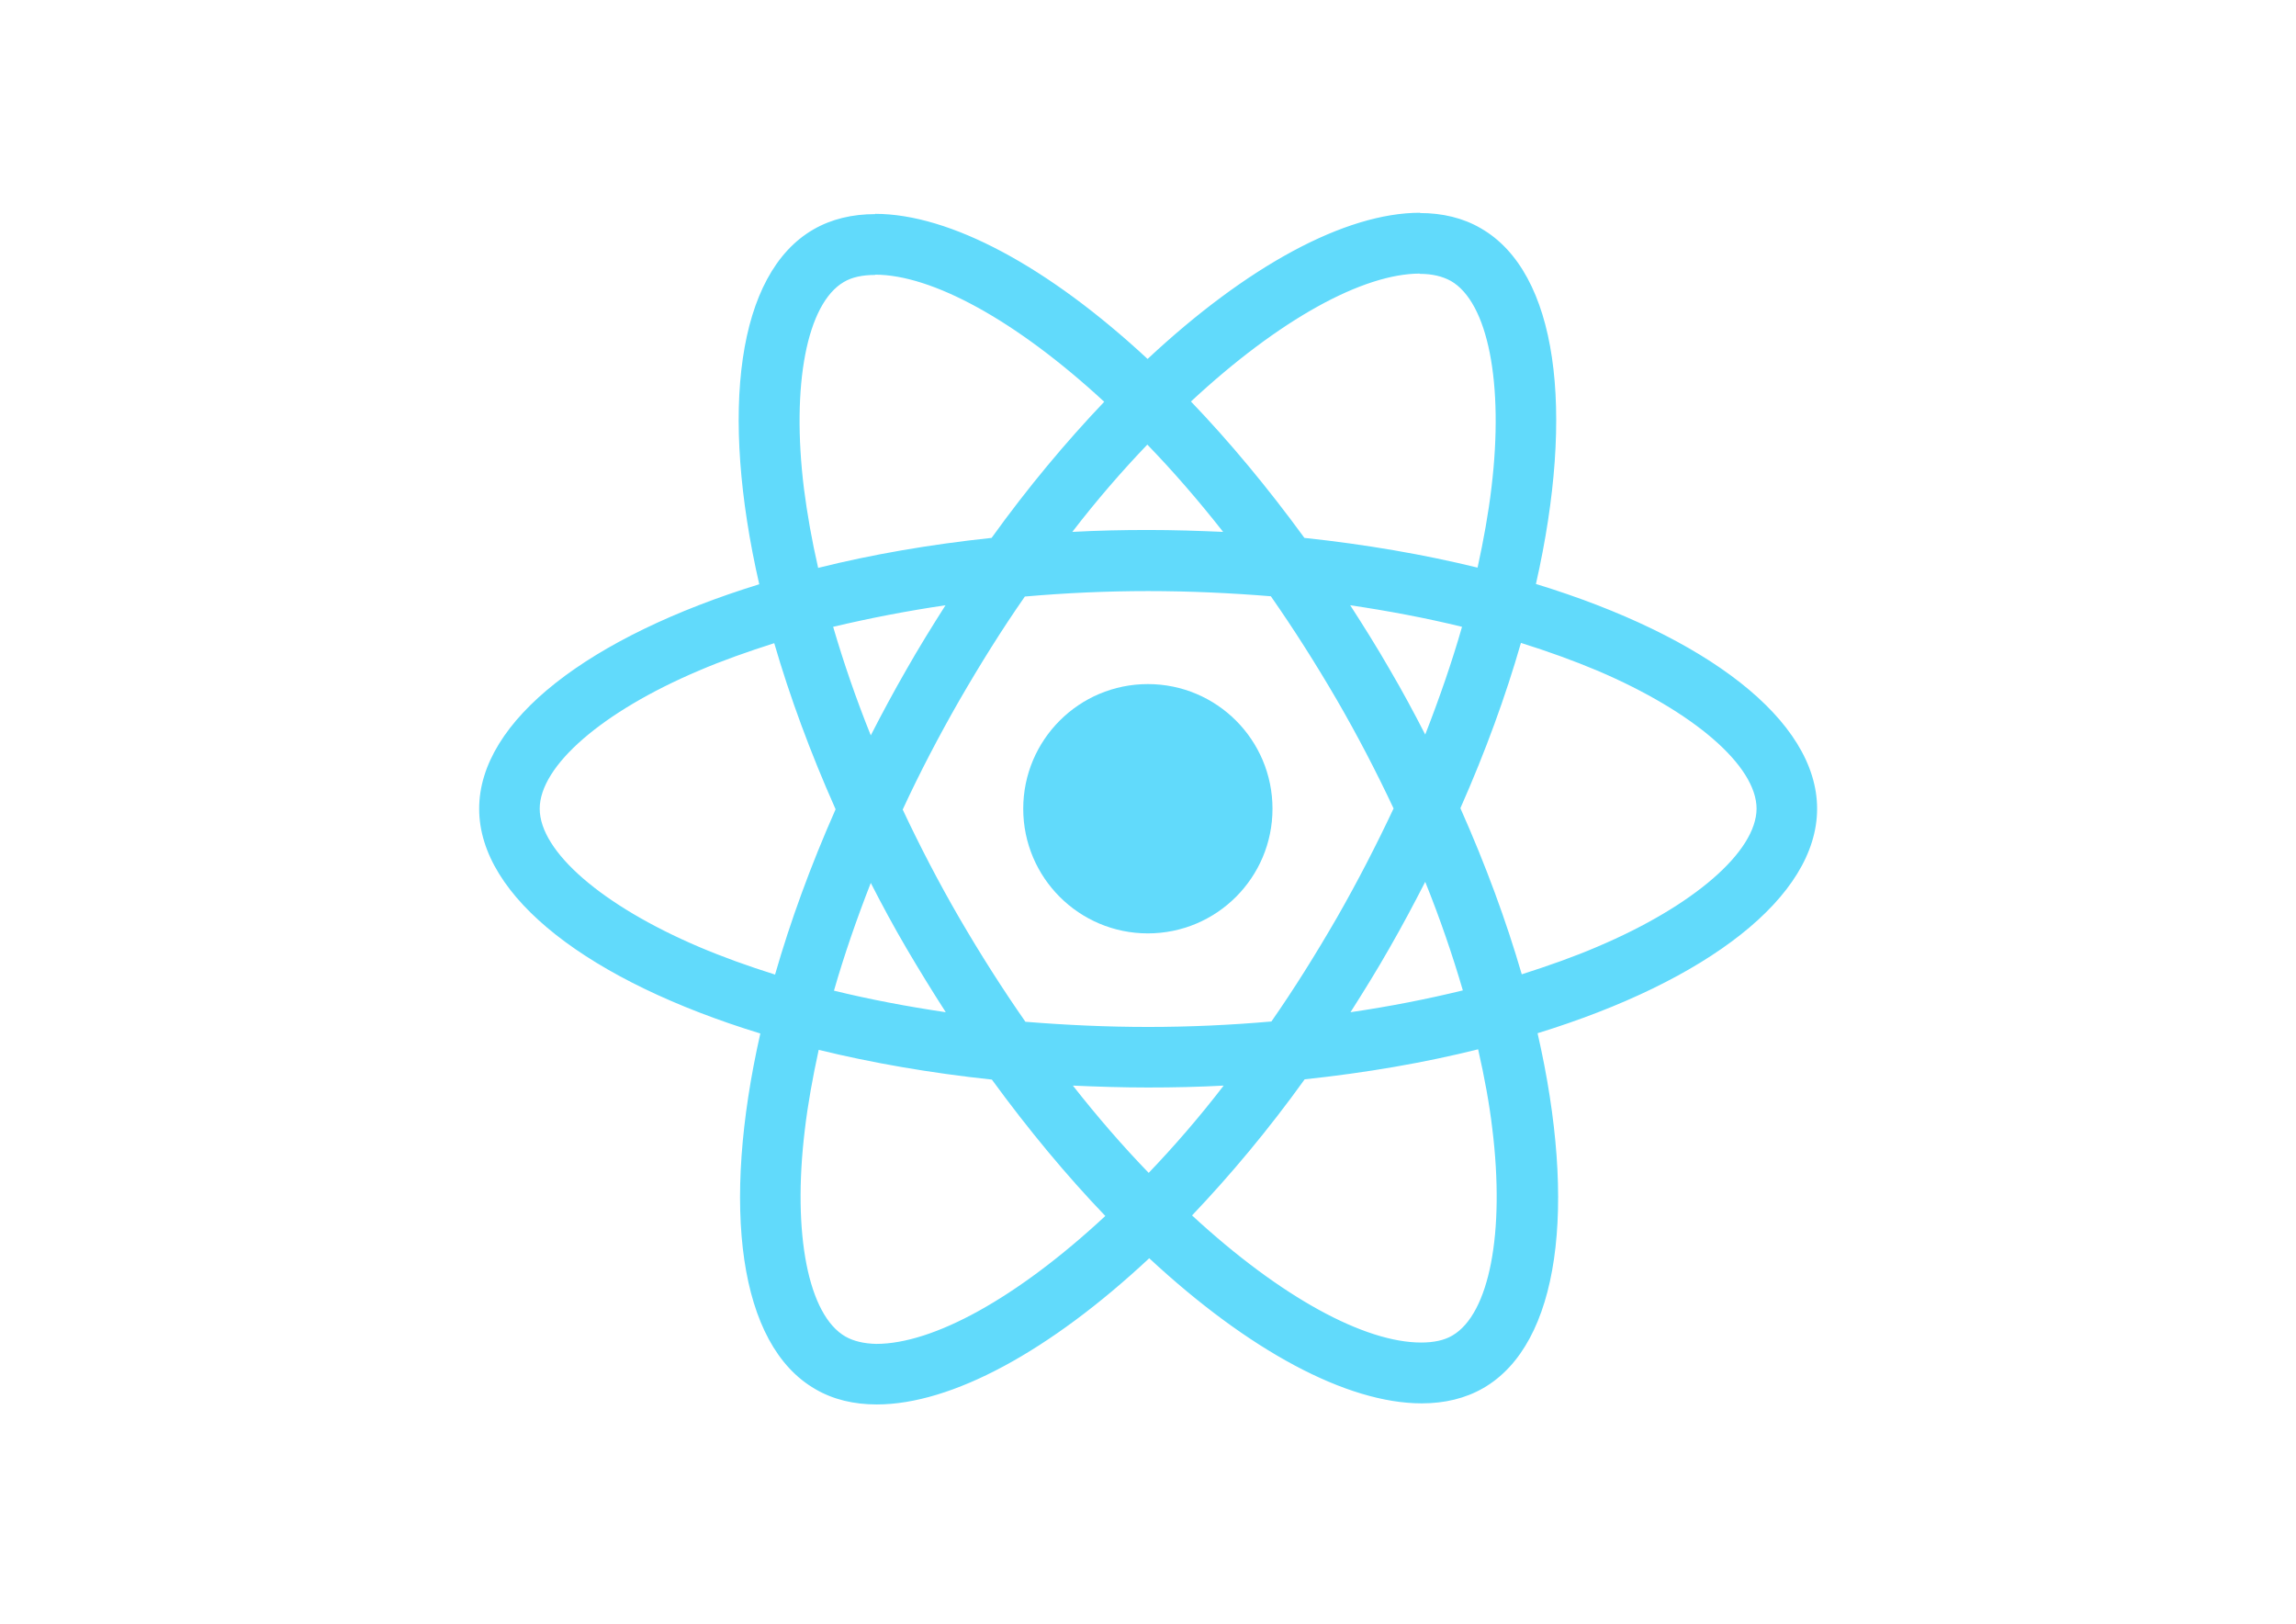
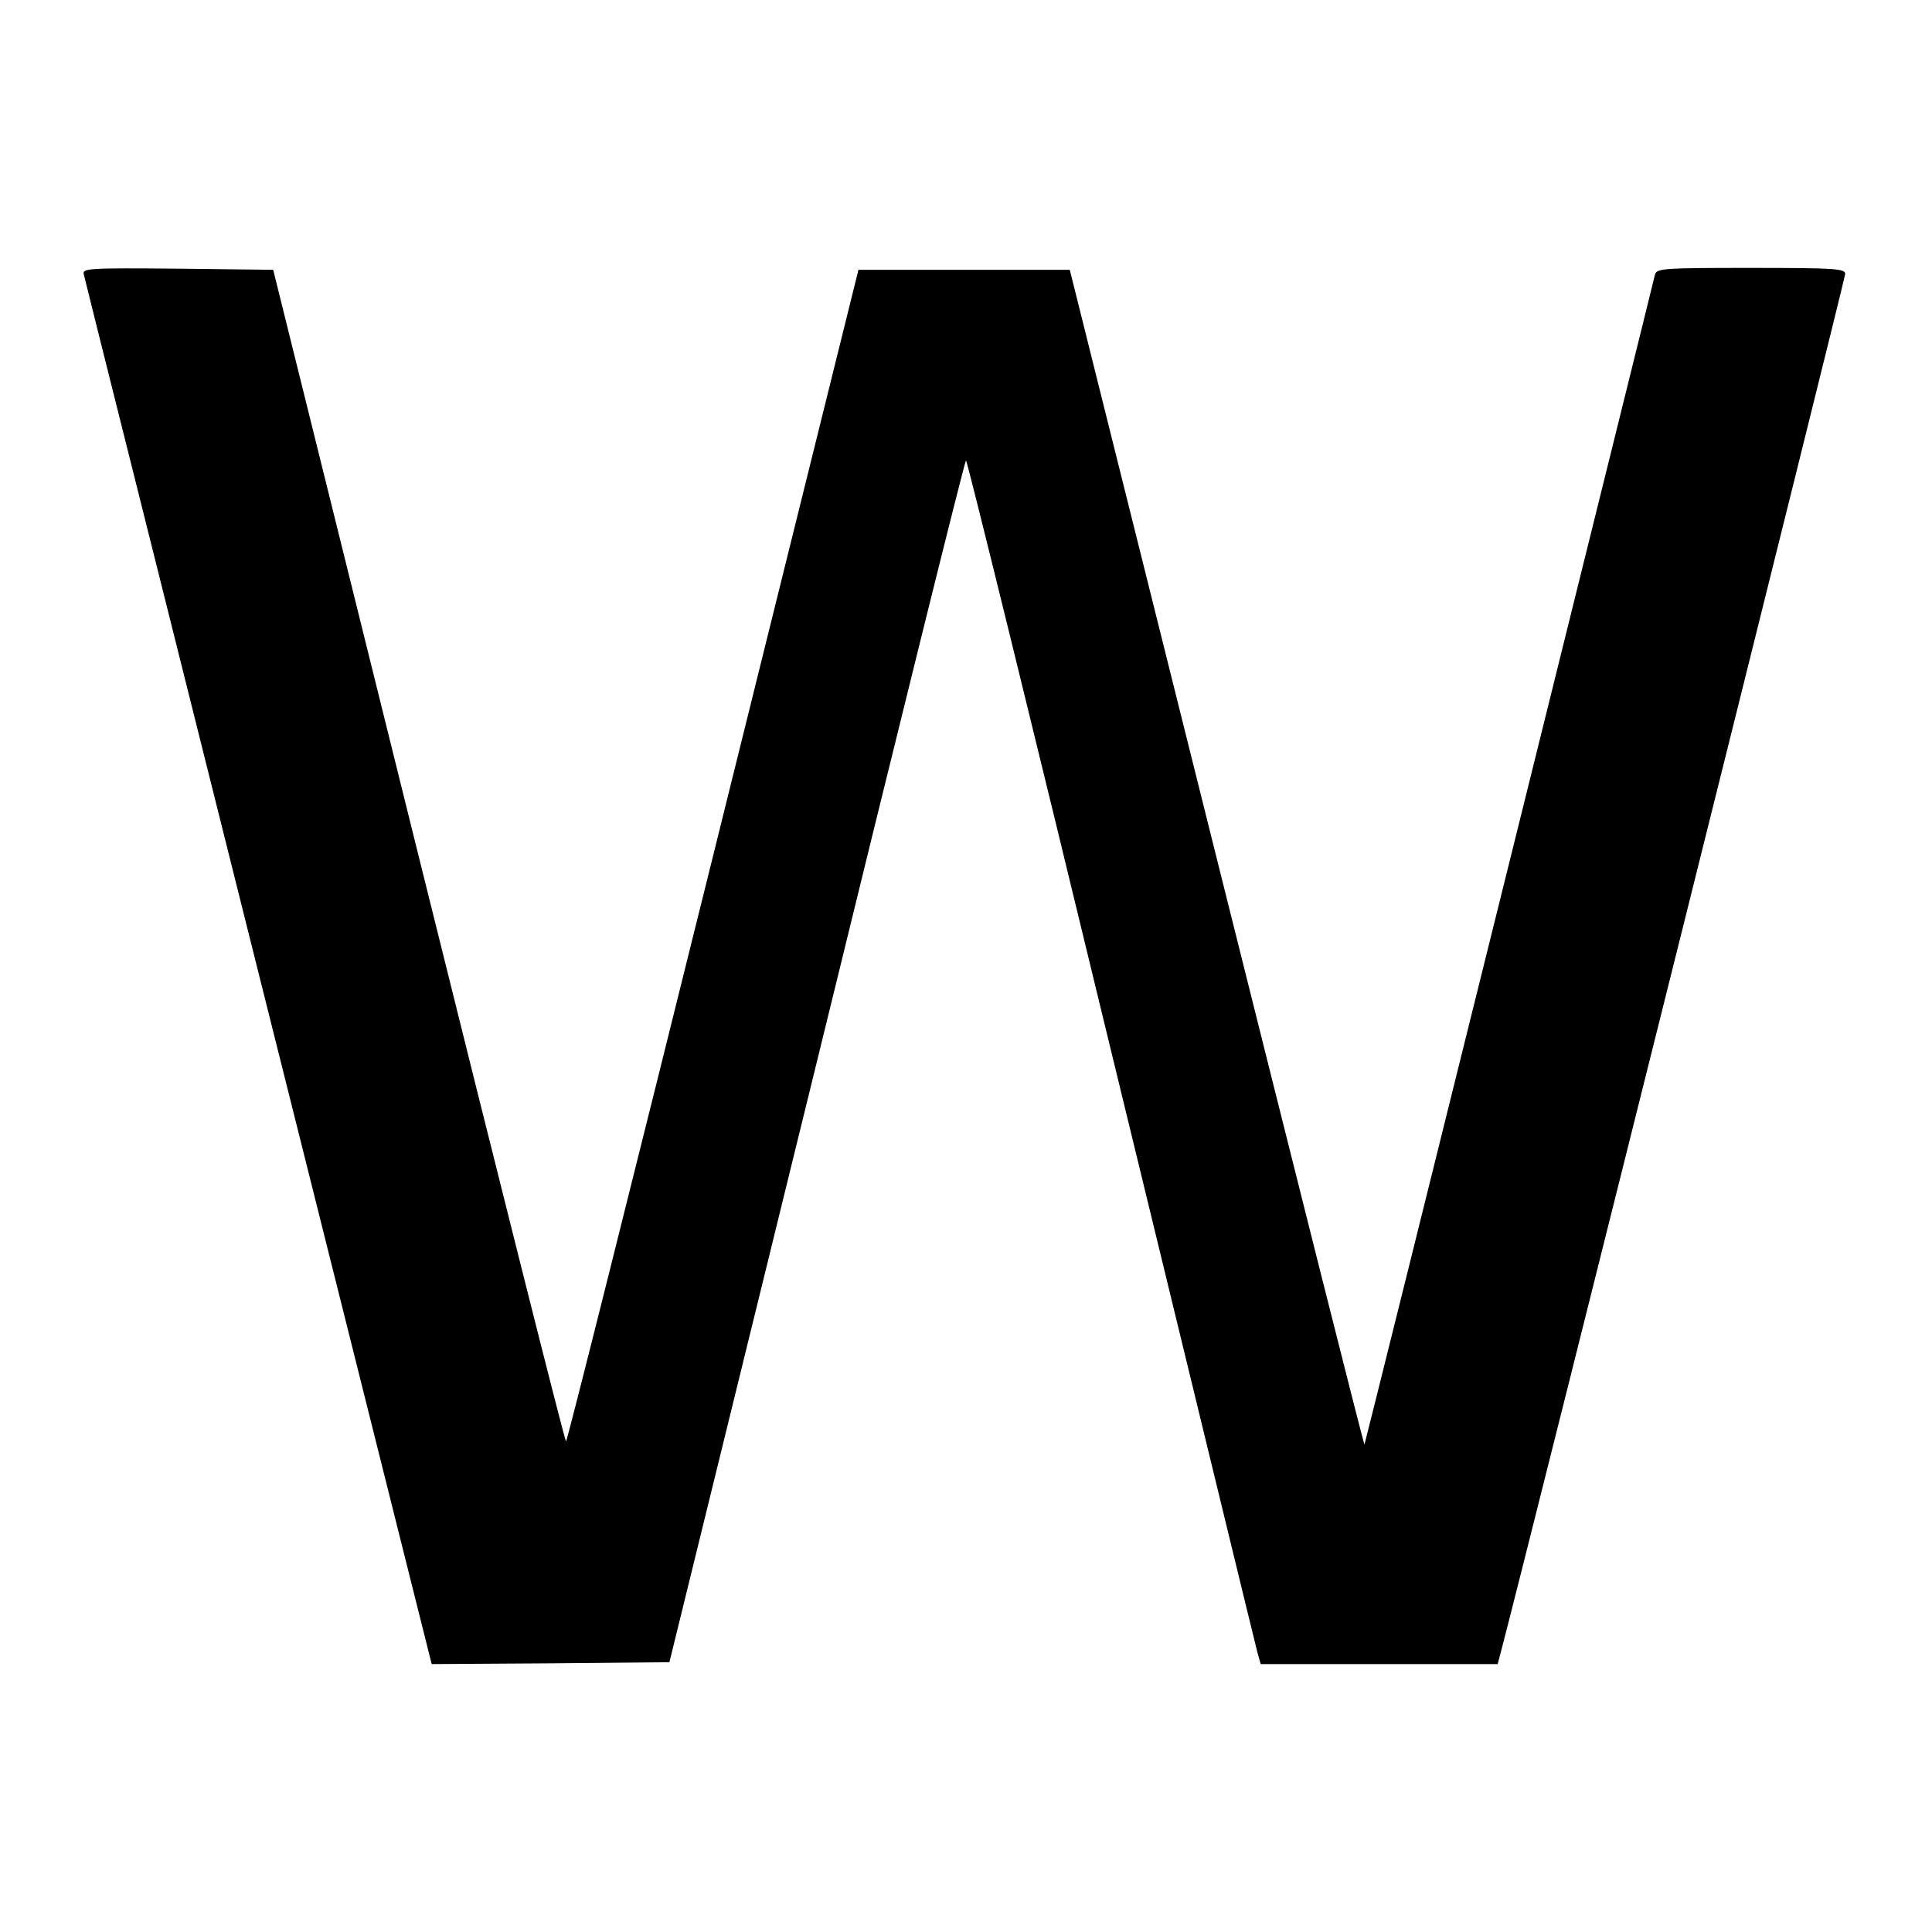
- <svg xmlns="http://www.w3.org/2000/svg" viewBox="0 0 841.9 595.3">
-   <g fill="#61DAFB">
-     <path d="M666.3 296.5c0-32.5-40.7-63.3-103.1-82.4 14.4-63.6 8-114.2-20.2-130.4-6.5-3.8-14.1-5.6-22.4-5.6v22.3c4.6 0 8.3.9 11.4 2.6 13.6 7.8 19.5 37.5 14.9 75.7-1.1 9.4-2.9 19.3-5.1 29.4-19.6-4.8-41-8.5-63.5-10.9-13.5-18.5-27.5-35.3-41.6-50 32.6-30.3 63.2-46.9 84-46.9V78c-27.5 0-63.5 19.6-99.9 53.6-36.4-33.8-72.4-53.2-99.9-53.2v22.3c20.7 0 51.4 16.5 84 46.6-14 14.7-28 31.4-41.3 49.9-22.6 2.4-44 6.1-63.6 11-2.3-10-4-19.7-5.2-29-4.7-38.2 1.1-67.9 14.6-75.8 3-1.8 6.9-2.6 11.5-2.6V78.5c-8.4 0-16 1.8-22.6 5.6-28.1 16.2-34.4 66.7-19.9 130.1-62.2 19.2-102.7 49.9-102.7 82.3 0 32.5 40.7 63.3 103.1 82.4-14.4 63.6-8 114.2 20.2 130.4 6.5 3.8 14.1 5.6 22.5 5.6 27.5 0 63.5-19.6 99.9-53.6 36.4 33.8 72.4 53.2 99.9 53.2 8.4 0 16-1.8 22.6-5.6 28.1-16.2 34.4-66.7 19.9-130.1 62-19.1 102.5-49.9 102.5-82.3zm-130.2-66.7c-3.7 12.9-8.3 26.2-13.5 39.5-4.1-8-8.4-16-13.1-24-4.6-8-9.5-15.8-14.4-23.4 14.2 2.1 27.9 4.7 41 7.9zm-45.8 106.5c-7.8 13.5-15.8 26.3-24.1 38.2-14.9 1.3-30 2-45.2 2-15.1 0-30.2-.7-45-1.9-8.3-11.9-16.4-24.6-24.2-38-7.6-13.1-14.5-26.4-20.8-39.8 6.2-13.4 13.2-26.8 20.7-39.9 7.8-13.5 15.8-26.3 24.1-38.2 14.9-1.3 30-2 45.2-2 15.1 0 30.2.7 45 1.9 8.3 11.9 16.4 24.6 24.2 38 7.6 13.1 14.5 26.4 20.8 39.8-6.3 13.4-13.2 26.8-20.7 39.9zm32.3-13c5.4 13.4 10 26.8 13.8 39.8-13.1 3.2-26.9 5.9-41.2 8 4.9-7.7 9.8-15.6 14.4-23.7 4.6-8 8.9-16.1 13-24.1zM421.2 430c-9.3-9.6-18.6-20.3-27.8-32 9 .4 18.2.7 27.5.7 9.4 0 18.7-.2 27.8-.7-9 11.7-18.3 22.4-27.5 32zm-74.4-58.9c-14.2-2.1-27.9-4.7-41-7.9 3.7-12.9 8.3-26.2 13.5-39.5 4.1 8 8.4 16 13.1 24 4.7 8 9.5 15.8 14.4 23.4zM420.7 163c9.3 9.6 18.6 20.3 27.8 32-9-.4-18.2-.7-27.5-.7-9.4 0-18.7.2-27.8.7 9-11.7 18.3-22.4 27.5-32zm-74 58.9c-4.9 7.7-9.8 15.6-14.4 23.7-4.6 8-8.9 16-13 24-5.4-13.4-10-26.8-13.8-39.8 13.1-3.1 26.9-5.8 41.2-7.9zm-90.5 125.2c-35.4-15.1-58.3-34.9-58.3-50.6 0-15.7 22.9-35.6 58.3-50.6 8.6-3.7 18-7 27.7-10.1 5.7 19.6 13.2 40 22.5 60.9-9.2 20.8-16.6 41.1-22.2 60.6-9.9-3.1-19.3-6.5-28-10.2zM310 490c-13.6-7.8-19.5-37.5-14.9-75.7 1.1-9.4 2.9-19.3 5.1-29.4 19.6 4.8 41 8.5 63.5 10.9 13.5 18.5 27.5 35.3 41.6 50-32.6 30.3-63.2 46.9-84 46.9-4.5-.1-8.3-1-11.3-2.7zm237.2-76.2c4.7 38.2-1.1 67.9-14.6 75.8-3 1.8-6.9 2.6-11.5 2.6-20.7 0-51.4-16.5-84-46.6 14-14.7 28-31.4 41.3-49.9 22.6-2.4 44-6.1 63.6-11 2.3 10.1 4.1 19.8 5.2 29.1zm38.5-66.7c-8.6 3.7-18 7-27.7 10.1-5.7-19.6-13.2-40-22.5-60.9 9.2-20.8 16.6-41.1 22.2-60.6 9.9 3.1 19.3 6.5 28.1 10.2 35.4 15.1 58.3 34.9 58.3 50.6-.1 15.7-23 35.6-58.4 50.6zM320.8 78.4z" />
-     <circle cx="420.9" cy="296.5" r="45.7" />
-     <path d="M520.5 78.1z" />
+ <svg xmlns="http://www.w3.org/2000/svg" viewBox="0 0 512 512">
+   <g transform="translate(0,512) scale(0.1,-0.1)" fill="#000000" stroke="none">
+     <path d="M222 4393 c2 -10 211 -843 463 -1851 l459 -1832 315 2 315 3 391 1592 c214 876 392 1593 395 1593 3 0 176 -703 384 -1563 209 -859 383 -1577 388 -1595 l9 -32 314 0 314 0 10 38 c75 286 911 3634 911 3646 0 14 -26 16 -249 16 -229 0 -250 -1 -255 -17 -2 -10 -176 -711 -386 -1558 -210 -847 -383 -1541 -384 -1543 -2 -1 -178 699 -392 1555 l-389 1558 -280 0 -280 0 -385 -1552 c-212 -854 -387 -1553 -390 -1553 -3 0 -179 699 -391 1553 l-385 1552 -253 3 c-238 2 -253 1 -249 -15z" />
  </g>
</svg>
